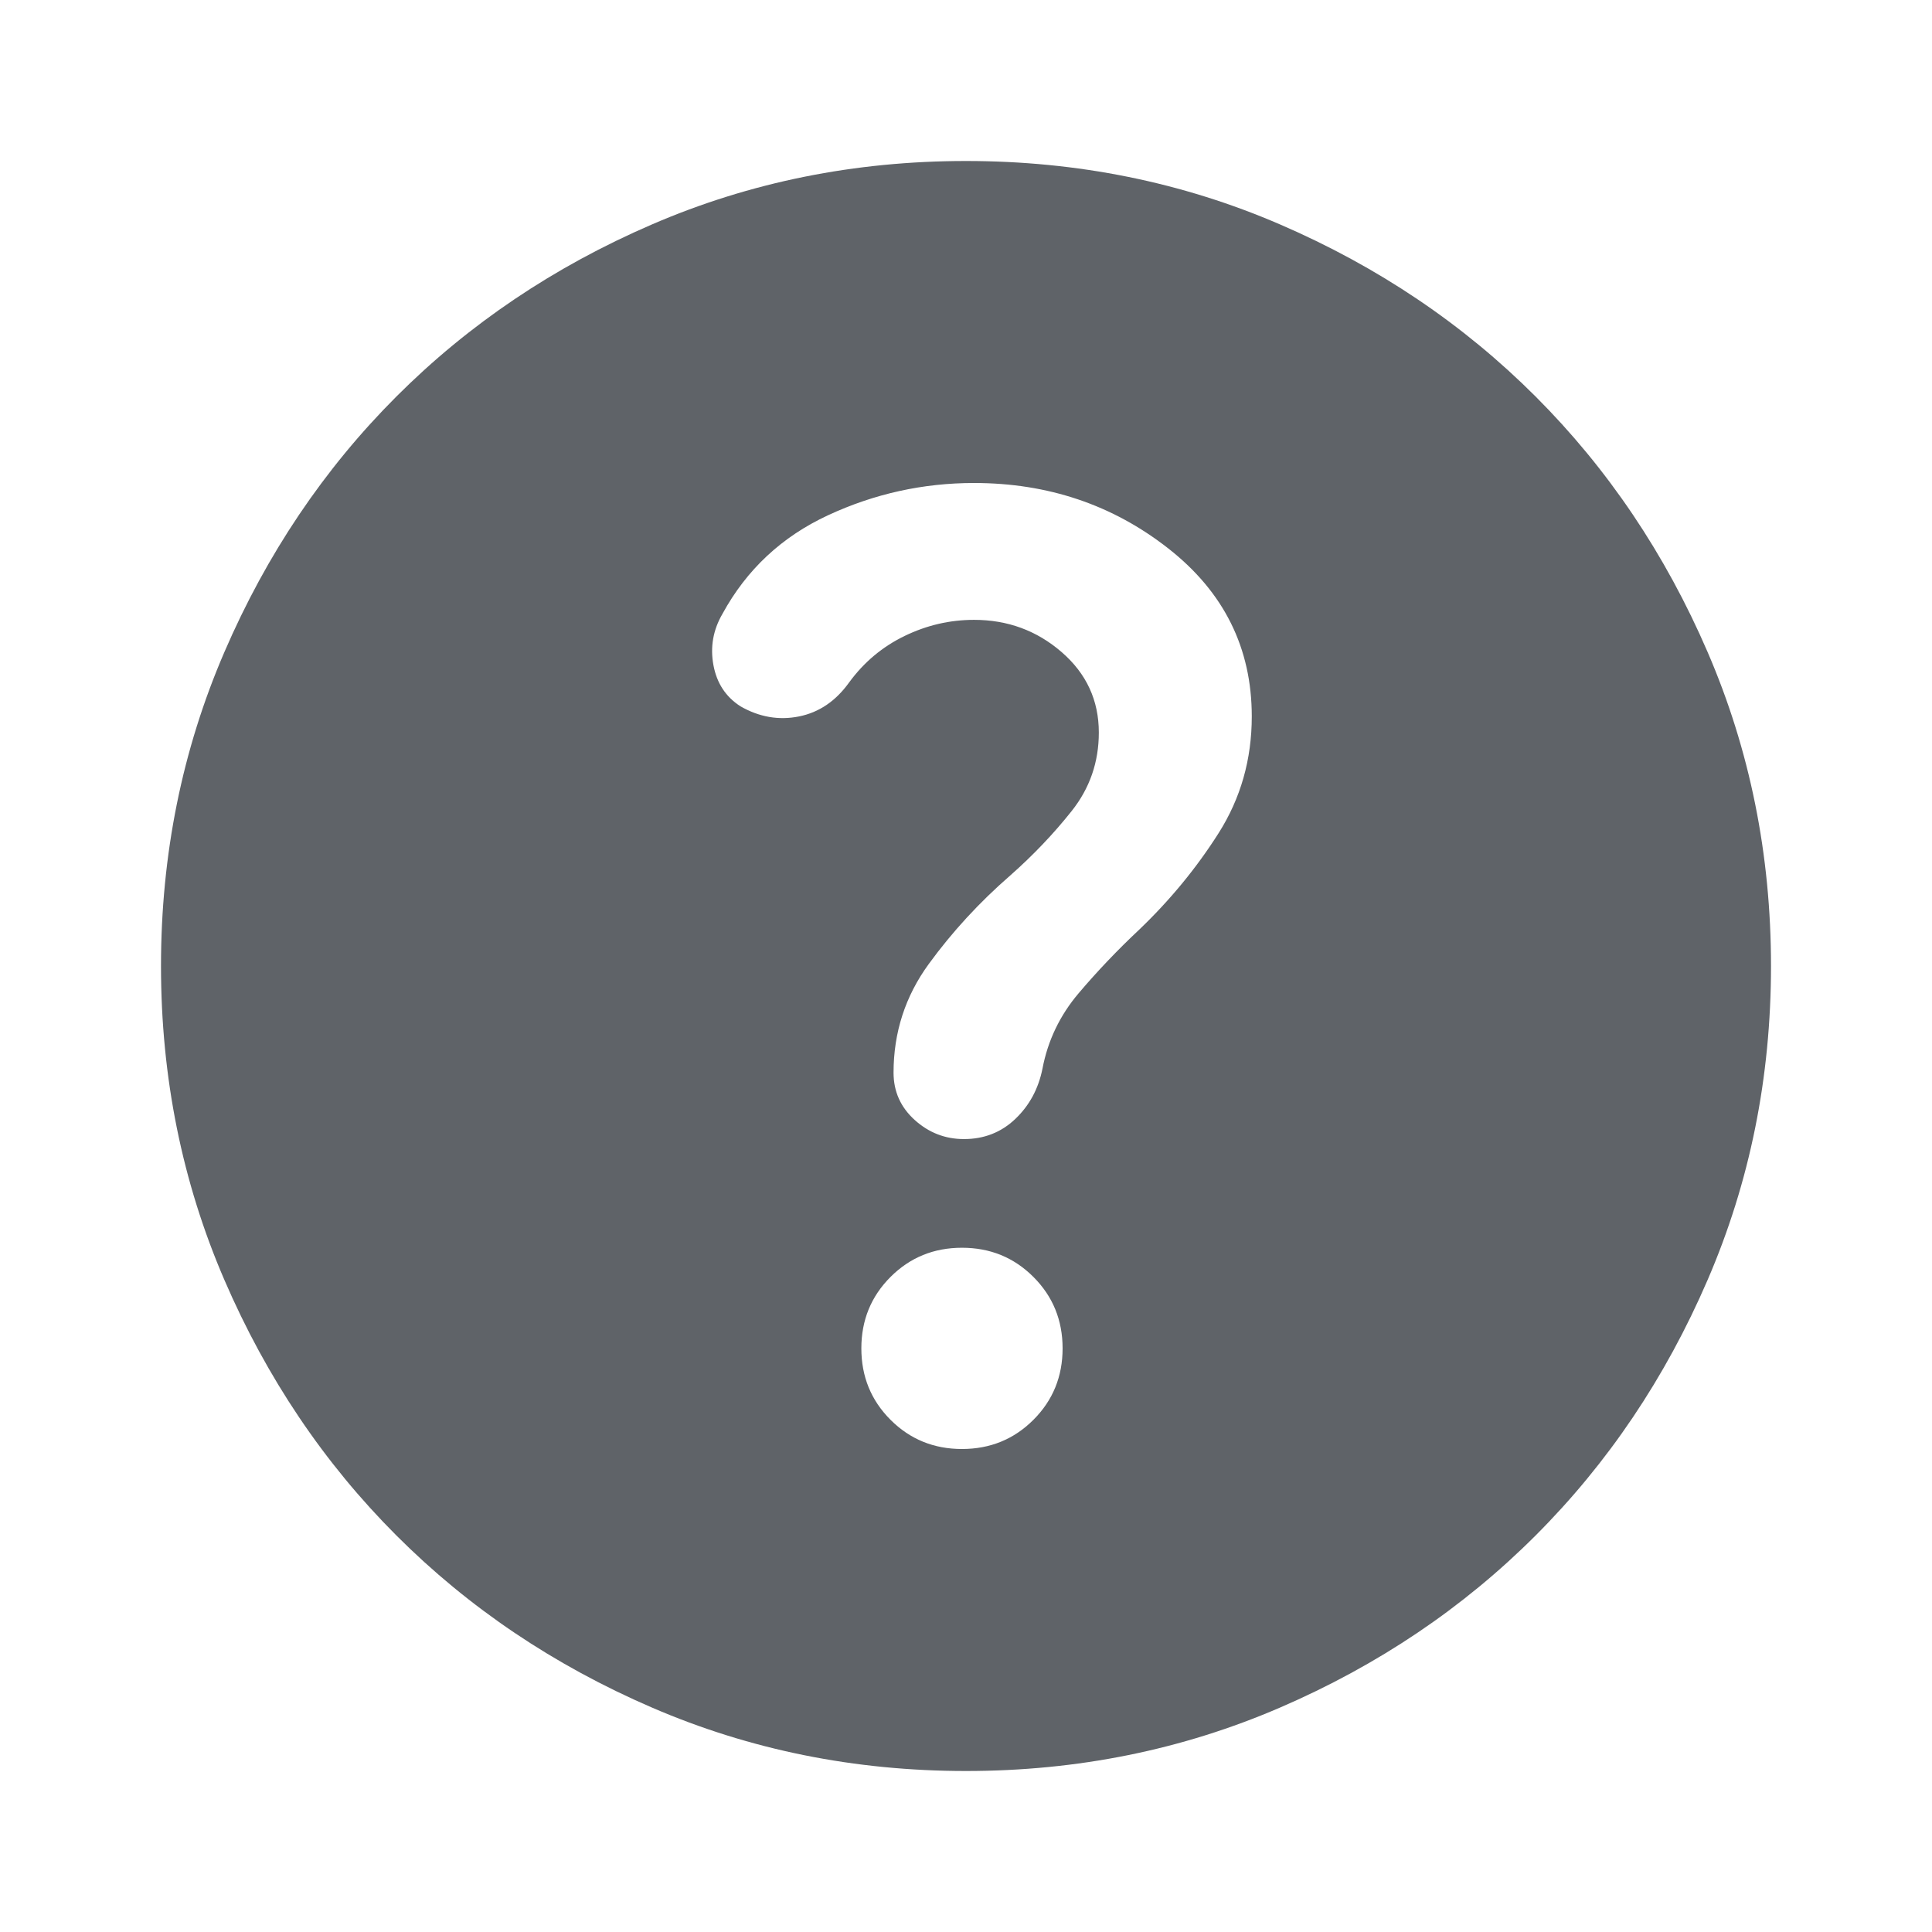
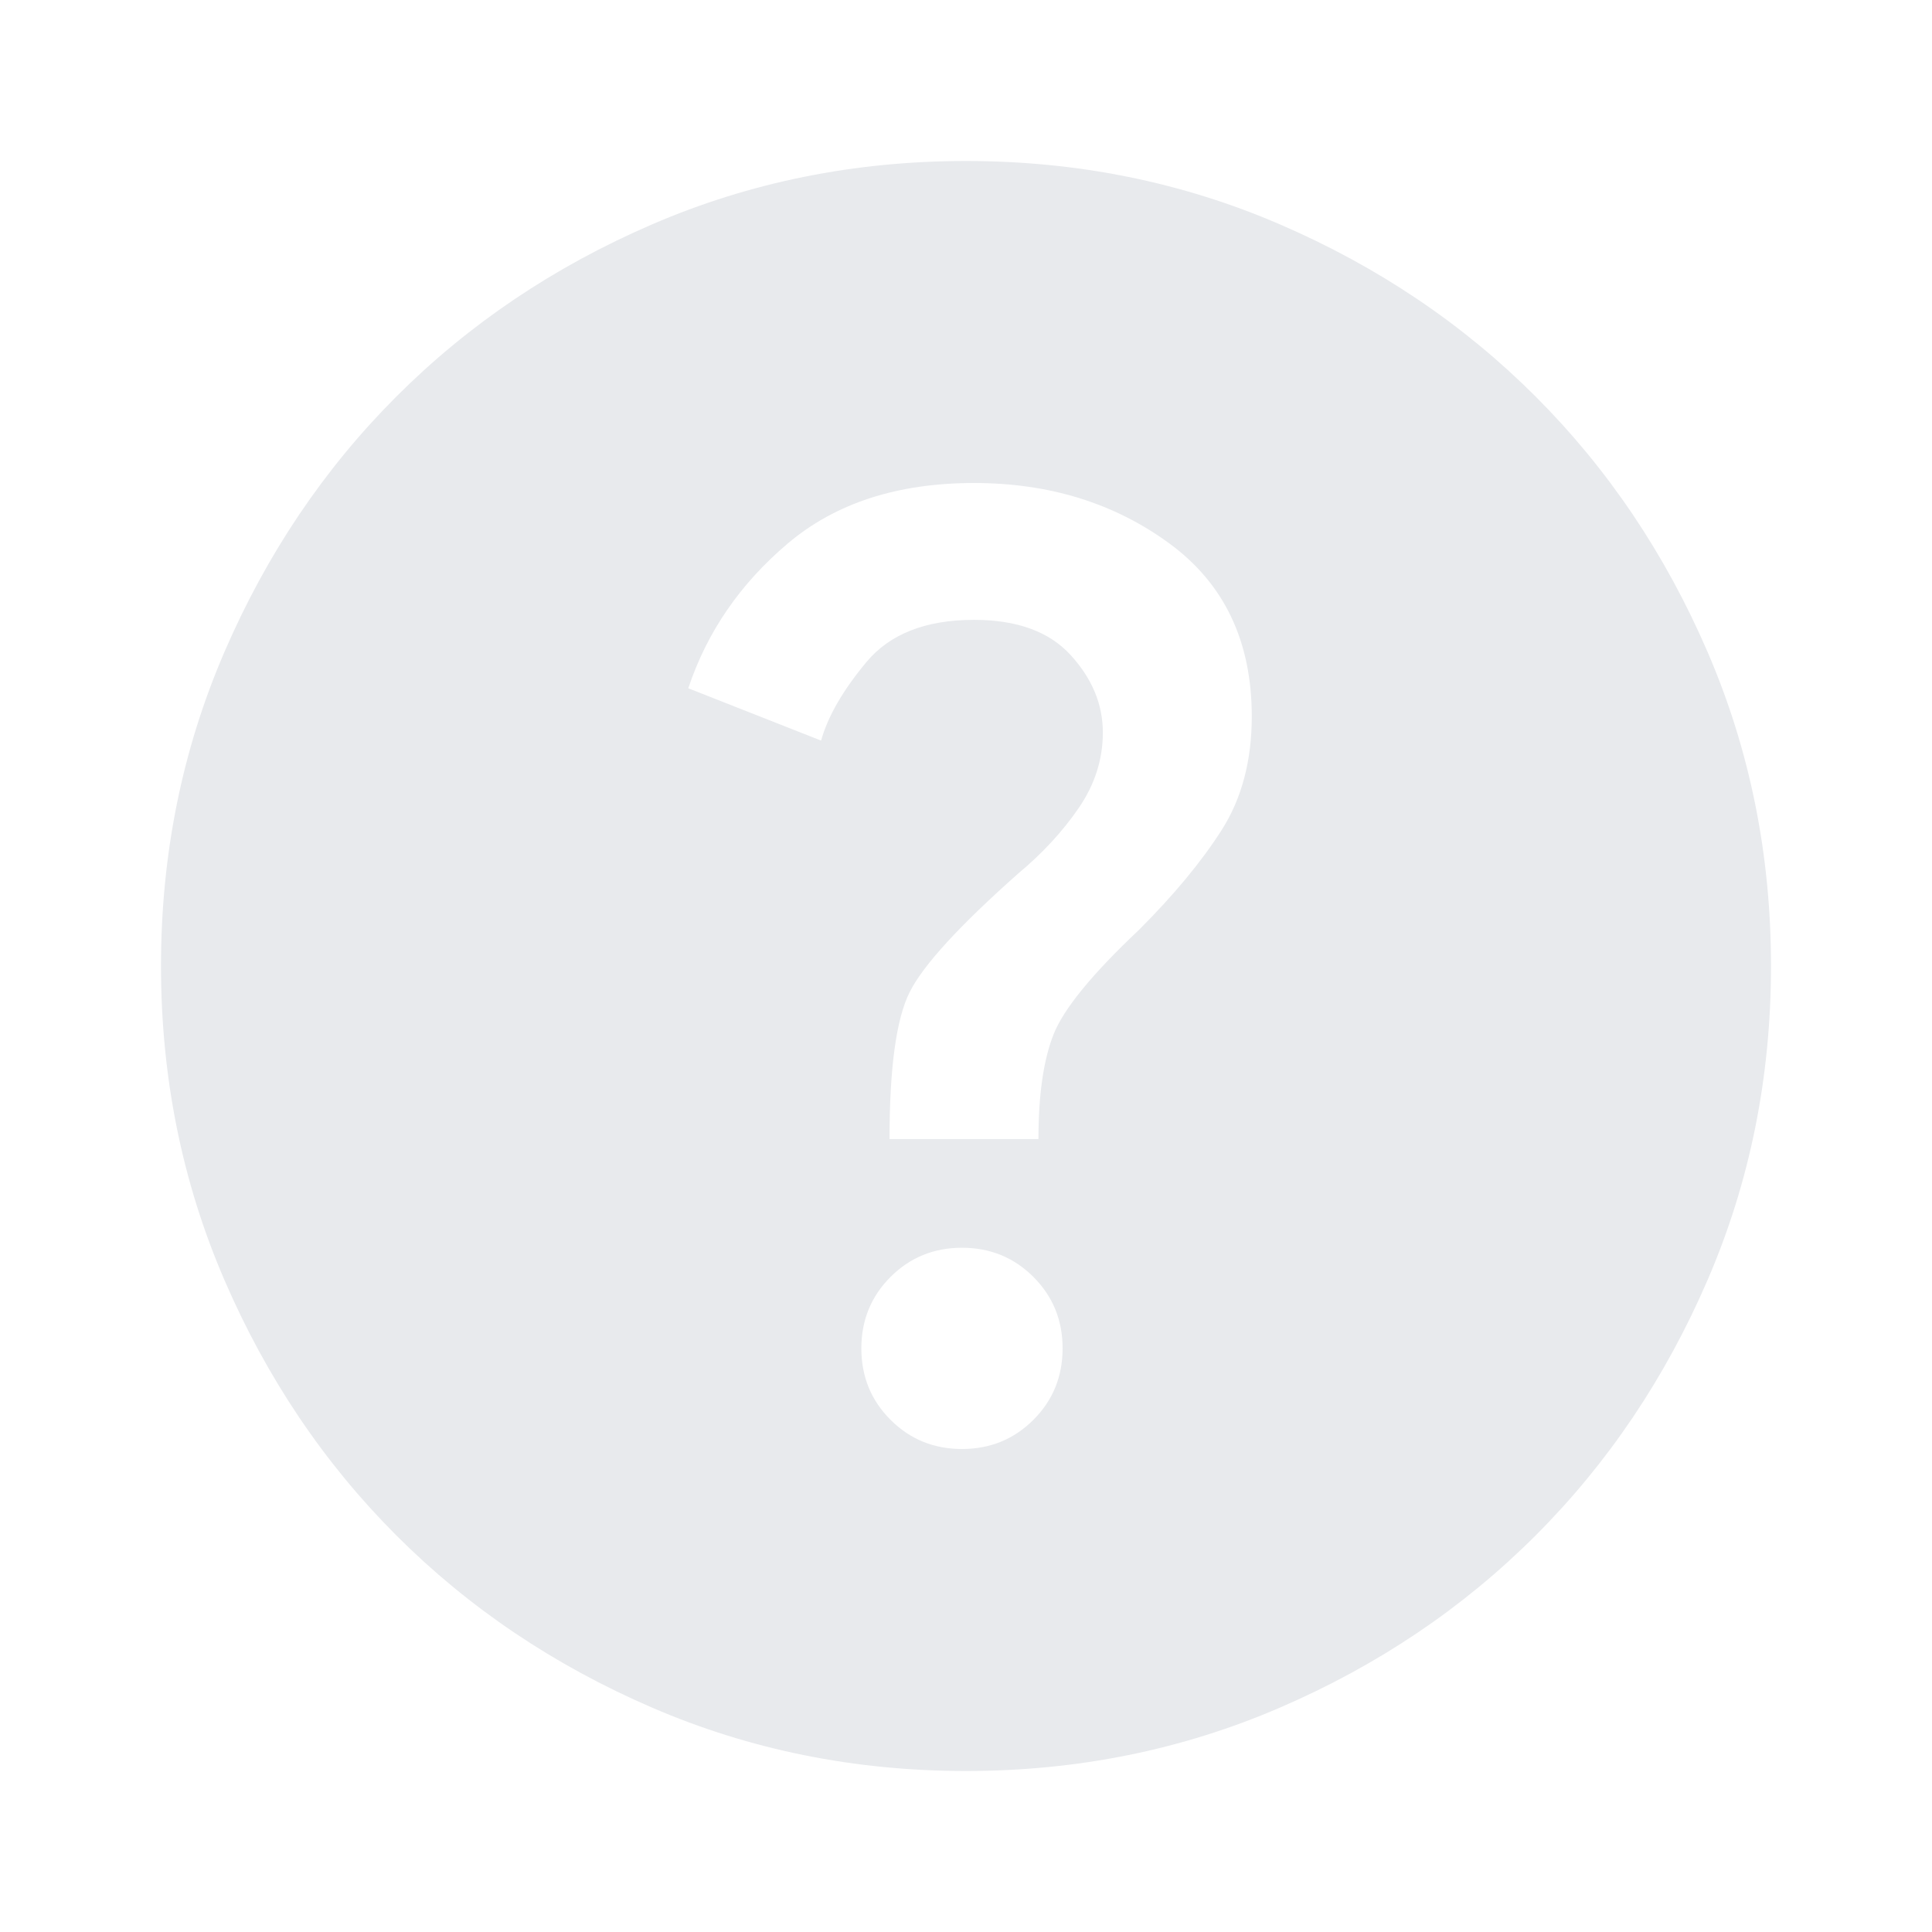
- <svg xmlns="http://www.w3.org/2000/svg" height="24px" viewBox="0 -960 960 960" width="24px" fill="#5f6368">
-   <path d="M478-240q21 0 35.5-14.5T528-290q0-21-14.5-35.5T478-340q-21 0-35.5 14.5T428-290q0 21 14.5 35.5T478-240Zm2 160q-83 0-156-31.5T197-197q-54-54-85.5-127T80-480q0-83 31.5-156T197-763q54-54 127-85.5T480-880q83 0 156 31.5T763-763q54 54 85.5 127T880-480q0 83-31.5 156T763-197q-54 54-127 85.5T480-80Zm4-572q25 0 43.5 16t18.5 40q0 22-13.5 39T502-525q-23 20-40.5 44T444-427q0 14 10.5 23.5T479-394q15 0 25.5-10t13.5-25q4-21 18-37.5t30-31.5q23-22 39.5-48t16.5-58q0-51-41.5-83.5T484-720q-38 0-72.5 16T359-655q-7 12-4.5 25.5T368-609q14 8 29 5t25-17q11-15 27.5-23t34.5-8Z" />
+ <svg xmlns="http://www.w3.org/2000/svg" height="24px" viewBox="0 -960 960 960" width="24px" fill="#e8eaed">
+   <path d="M478-240q21 0 35.5-14.5T528-290q0-21-14.5-35.5T478-340q-21 0-35.5 14.5T428-290q0 21 14.5 35.5T478-240Zm-36-154h74q0-33 7.5-52t42.5-52q26-26 41-49.5t15-56.5q0-56-41-86t-97-30q-57 0-92.5 30T342-618l66 26q5-18 22.5-39t53.5-21q32 0 48 17.5t16 38.5q0 20-12 37.5T506-526q-44 39-54 59t-10 73Zm38 314q-83 0-156-31.5T197-197q-54-54-85.5-127T80-480q0-83 31.5-156T197-763q54-54 127-85.5T480-880q83 0 156 31.5T763-763q54 54 85.5 127T880-480q0 83-31.5 156T763-197q-54 54-127 85.5T480-80Z" />
</svg>
